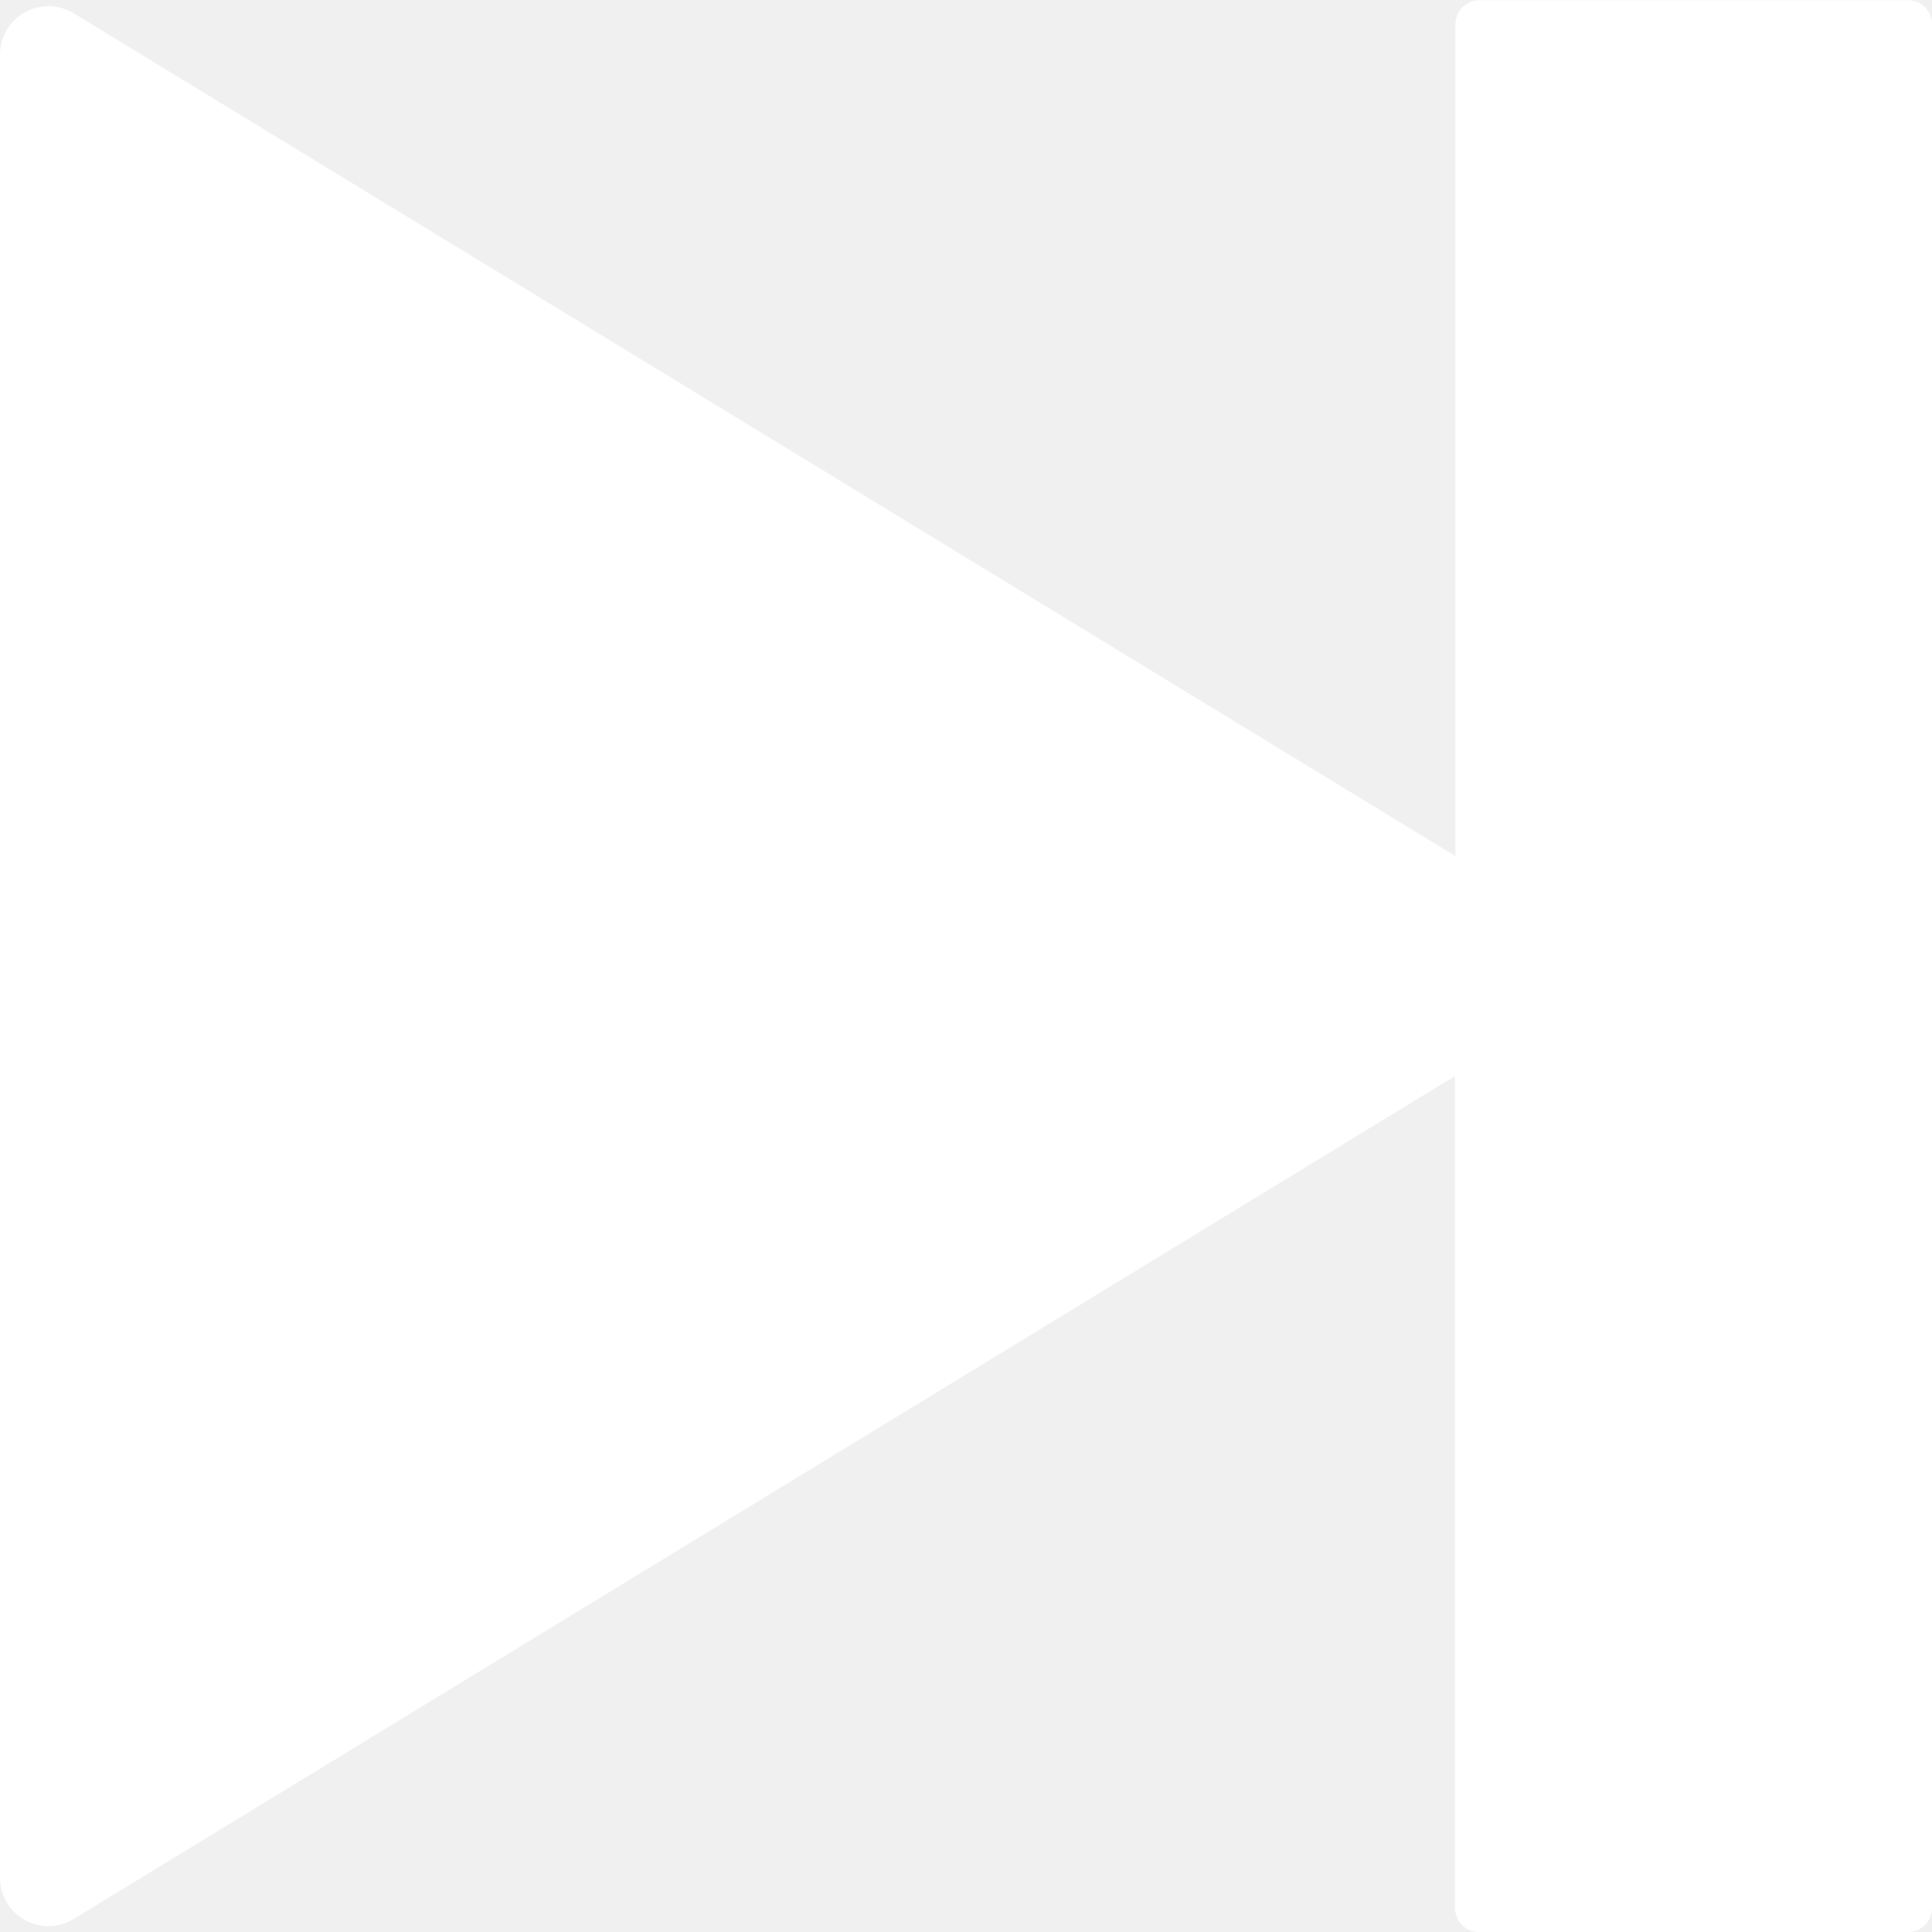
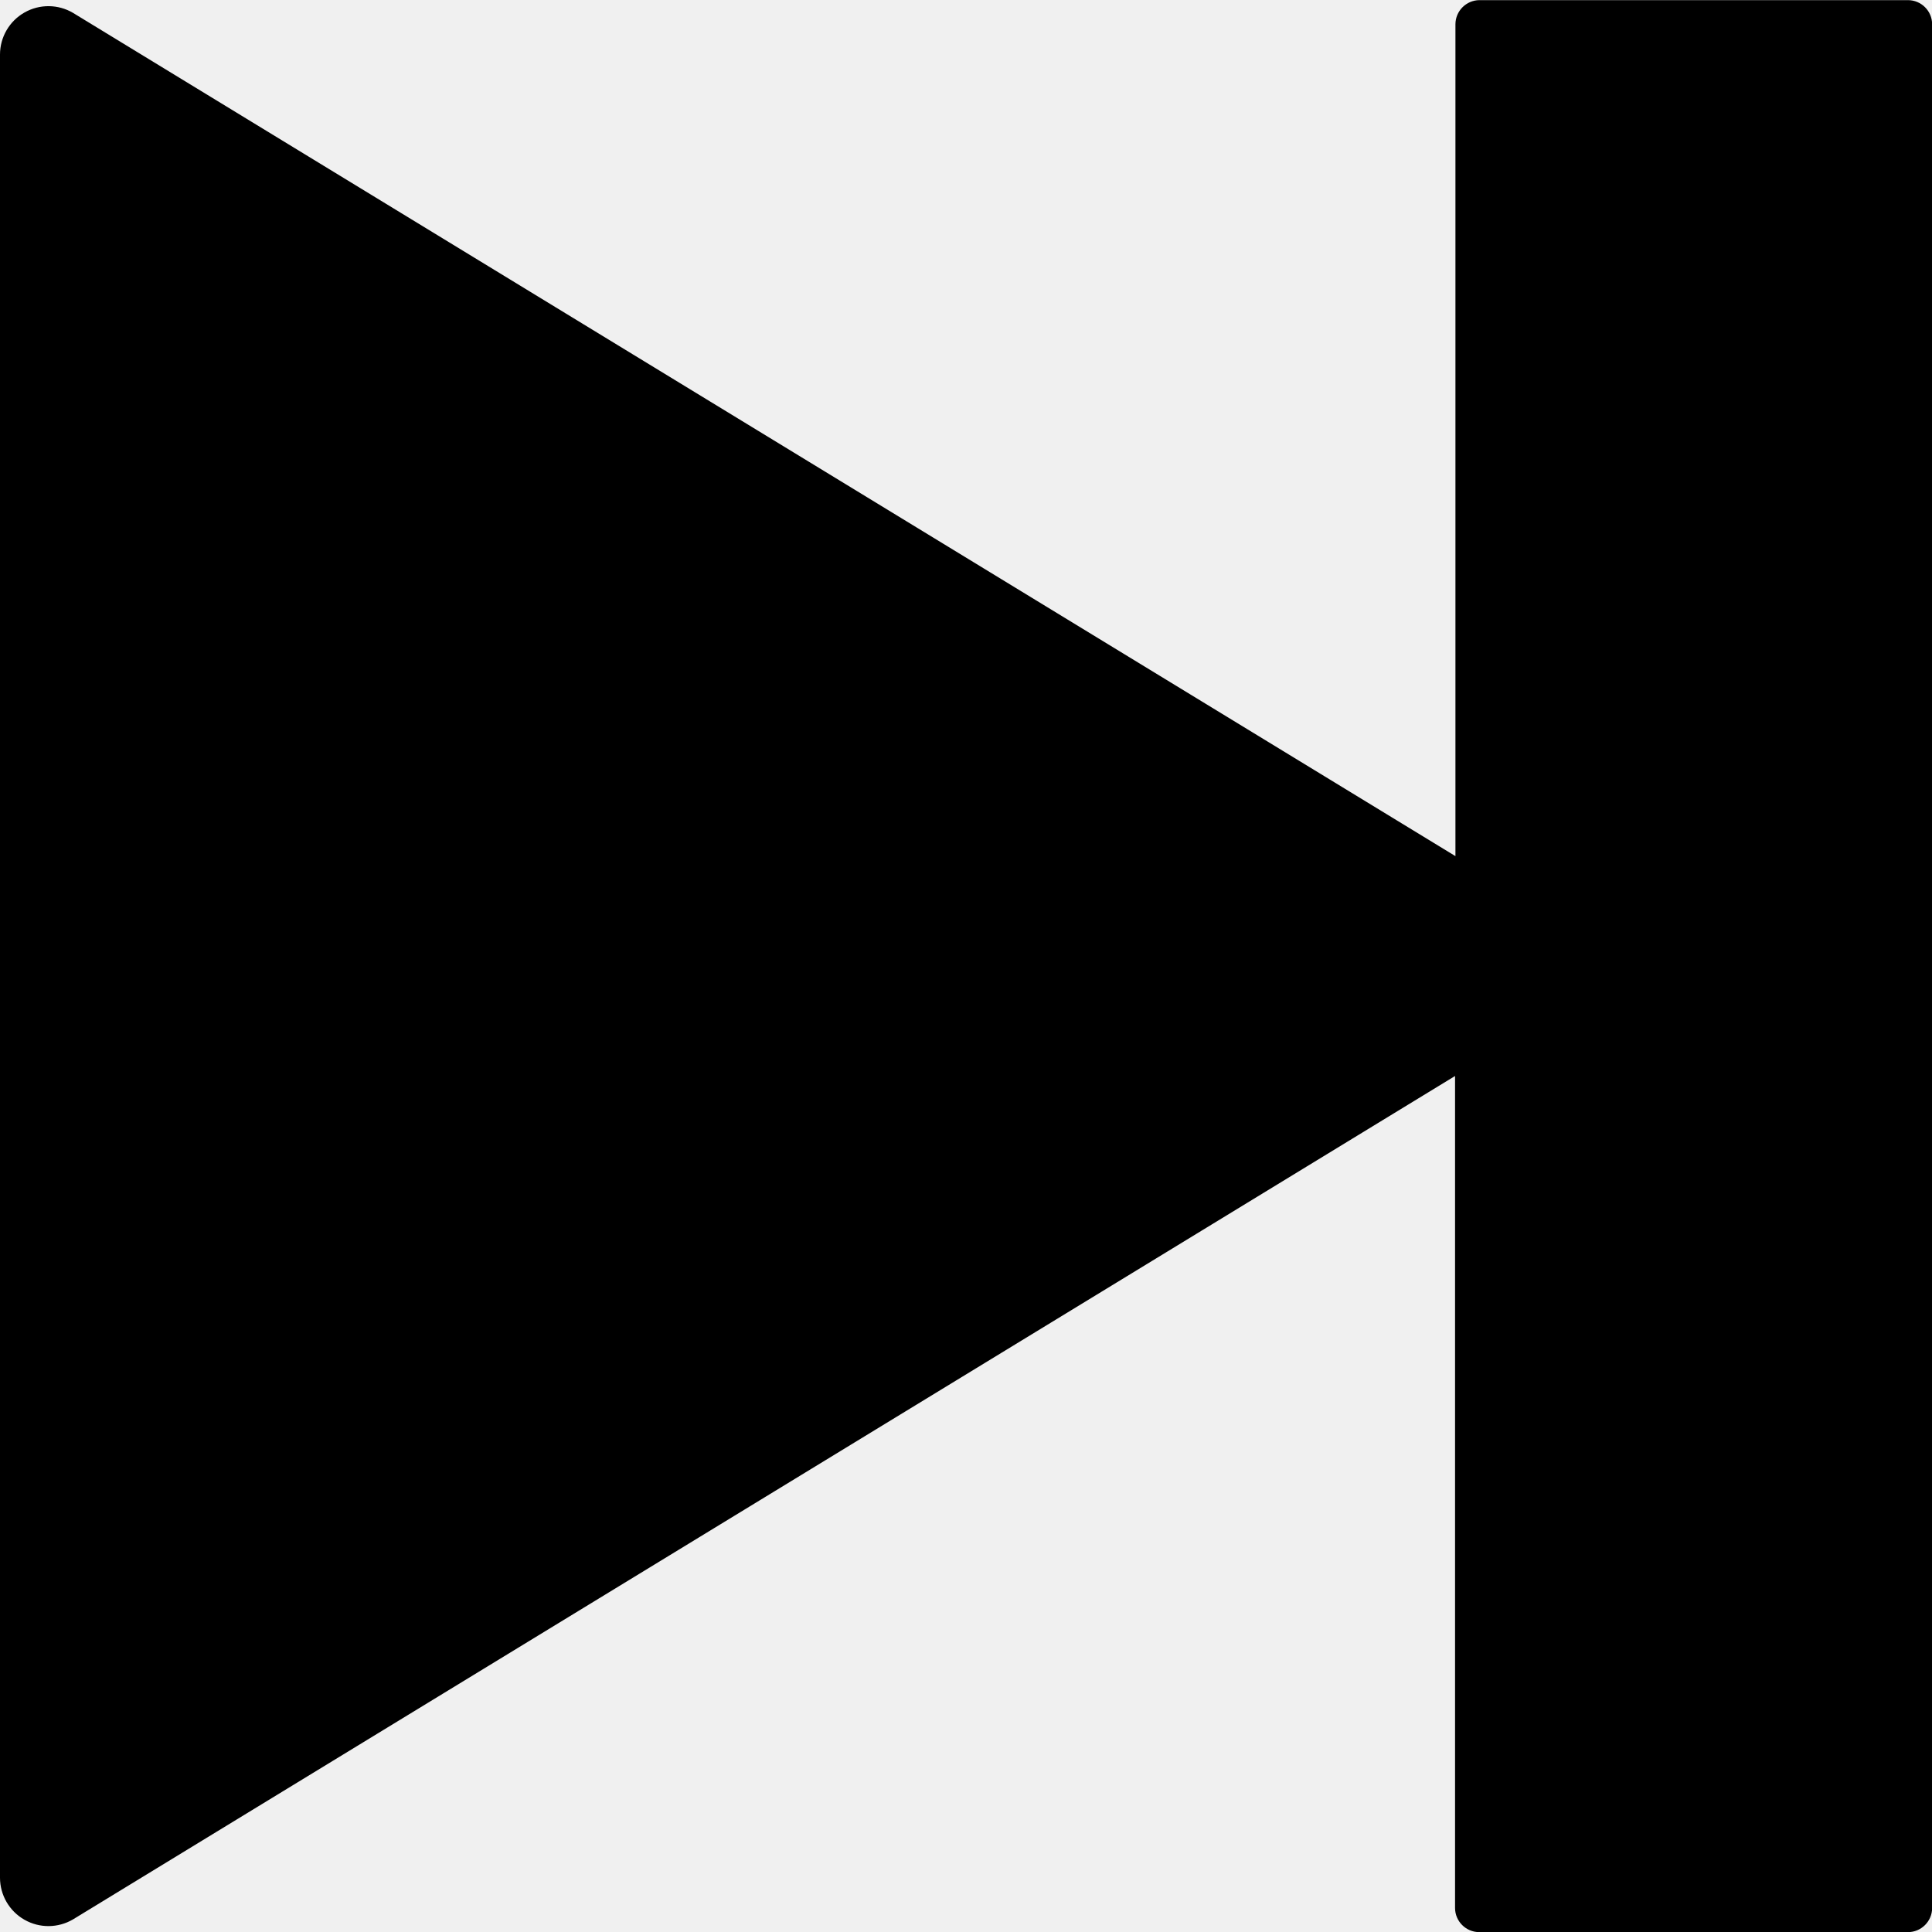
<svg xmlns="http://www.w3.org/2000/svg" width="15" height="15" viewBox="0 0 15 15">
-   <path id="_ionicons_svg_ios-skip-forward" d="M107.3,96.188v6.459L96.567,96.1a.376.376,0,0,0-.567.323v14.156a.376.376,0,0,0,.567.323l10.73-6.548v6.459a.188.188,0,0,0,.188.188h3.328a.188.188,0,0,0,.188-.187V96.188a.188.188,0,0,0-.187-.187h-3.328A.188.188,0,0,0,107.3,96.188Z" transform="translate(-96 -96)" fill="#fff" />
+   <defs>
+     <linearGradient id="a" y1="0.5" x2="1" y2="0.5" gradientUnits="objectBoundingBox">
+       <stop offset="0" stop-color="#ee0979" />
+       <stop offset="1" stop-color="#ff6a00" />
+     </linearGradient>
+   </defs>
+   <path d="M107.3,96.188v6.459L96.567,96.1a.376.376,0,0,0-.567.323v14.156a.376.376,0,0,0,.567.323l10.73-6.548v6.459a.188.188,0,0,0,.188.188h3.328a.188.188,0,0,0,.188-.187V96.188a.188.188,0,0,0-.187-.187h-3.328A.188.188,0,0,0,107.3,96.188Z" transform="translate(-96 -96)" />
</svg>
